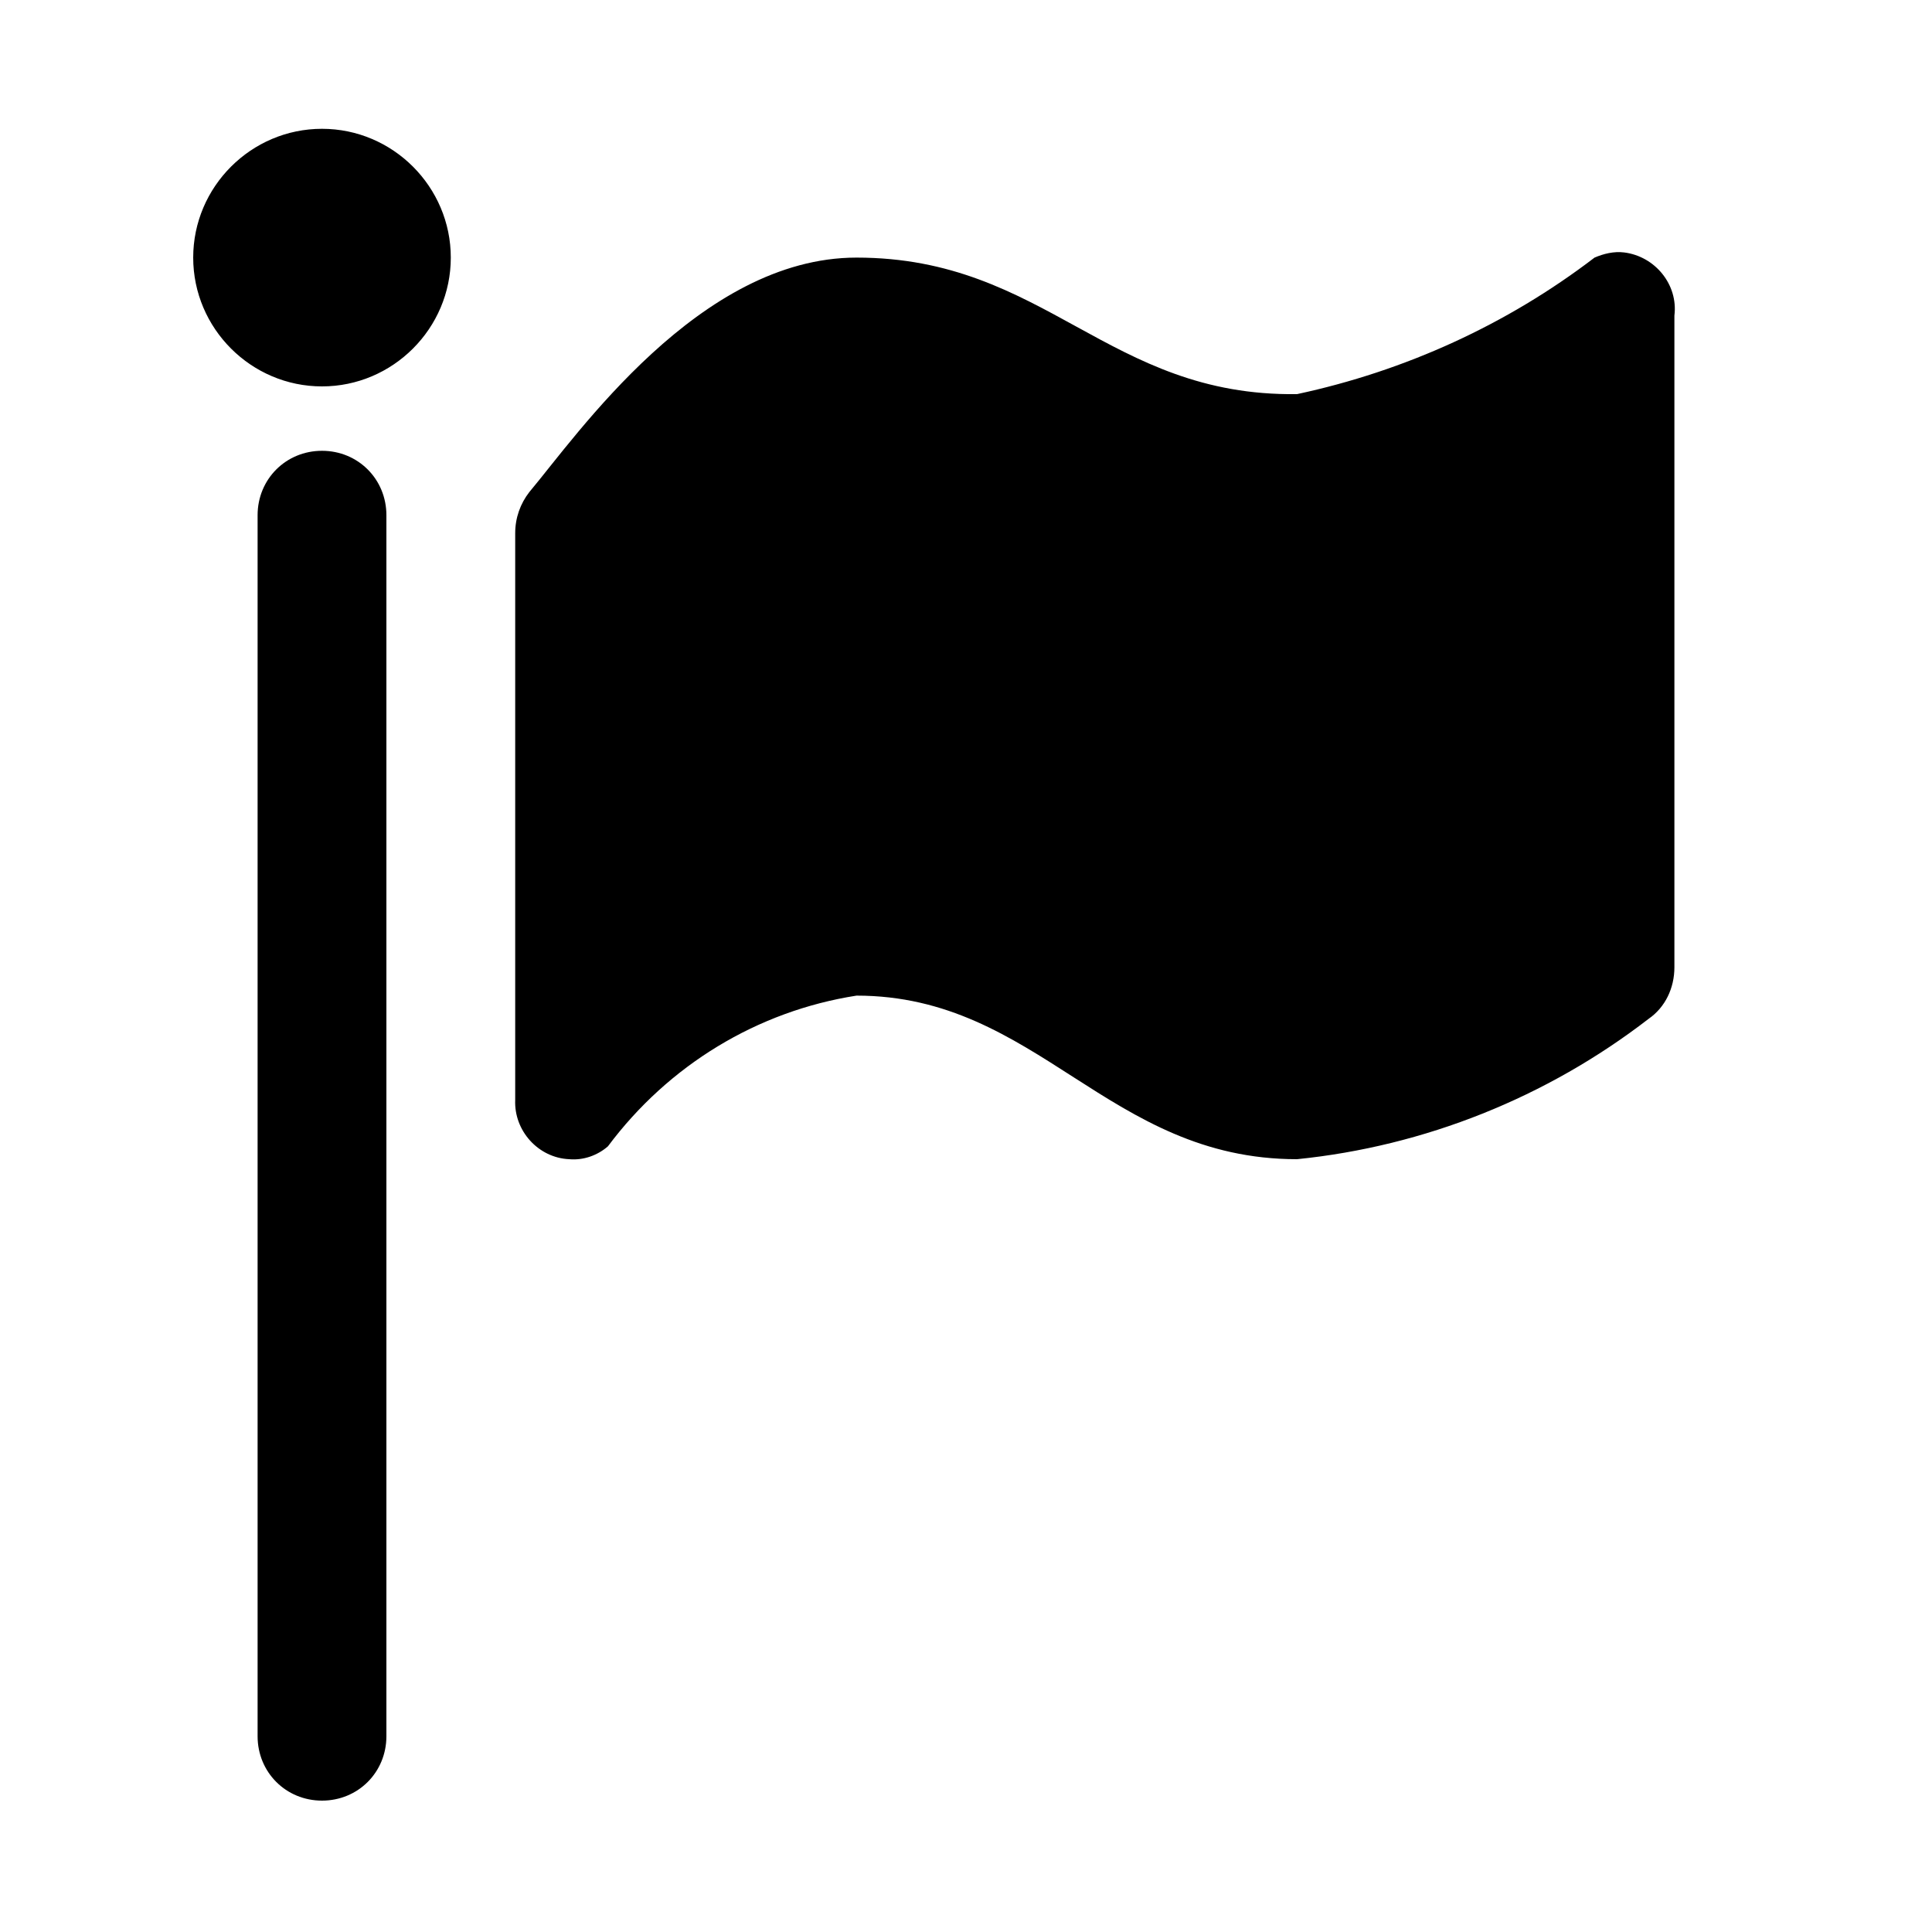
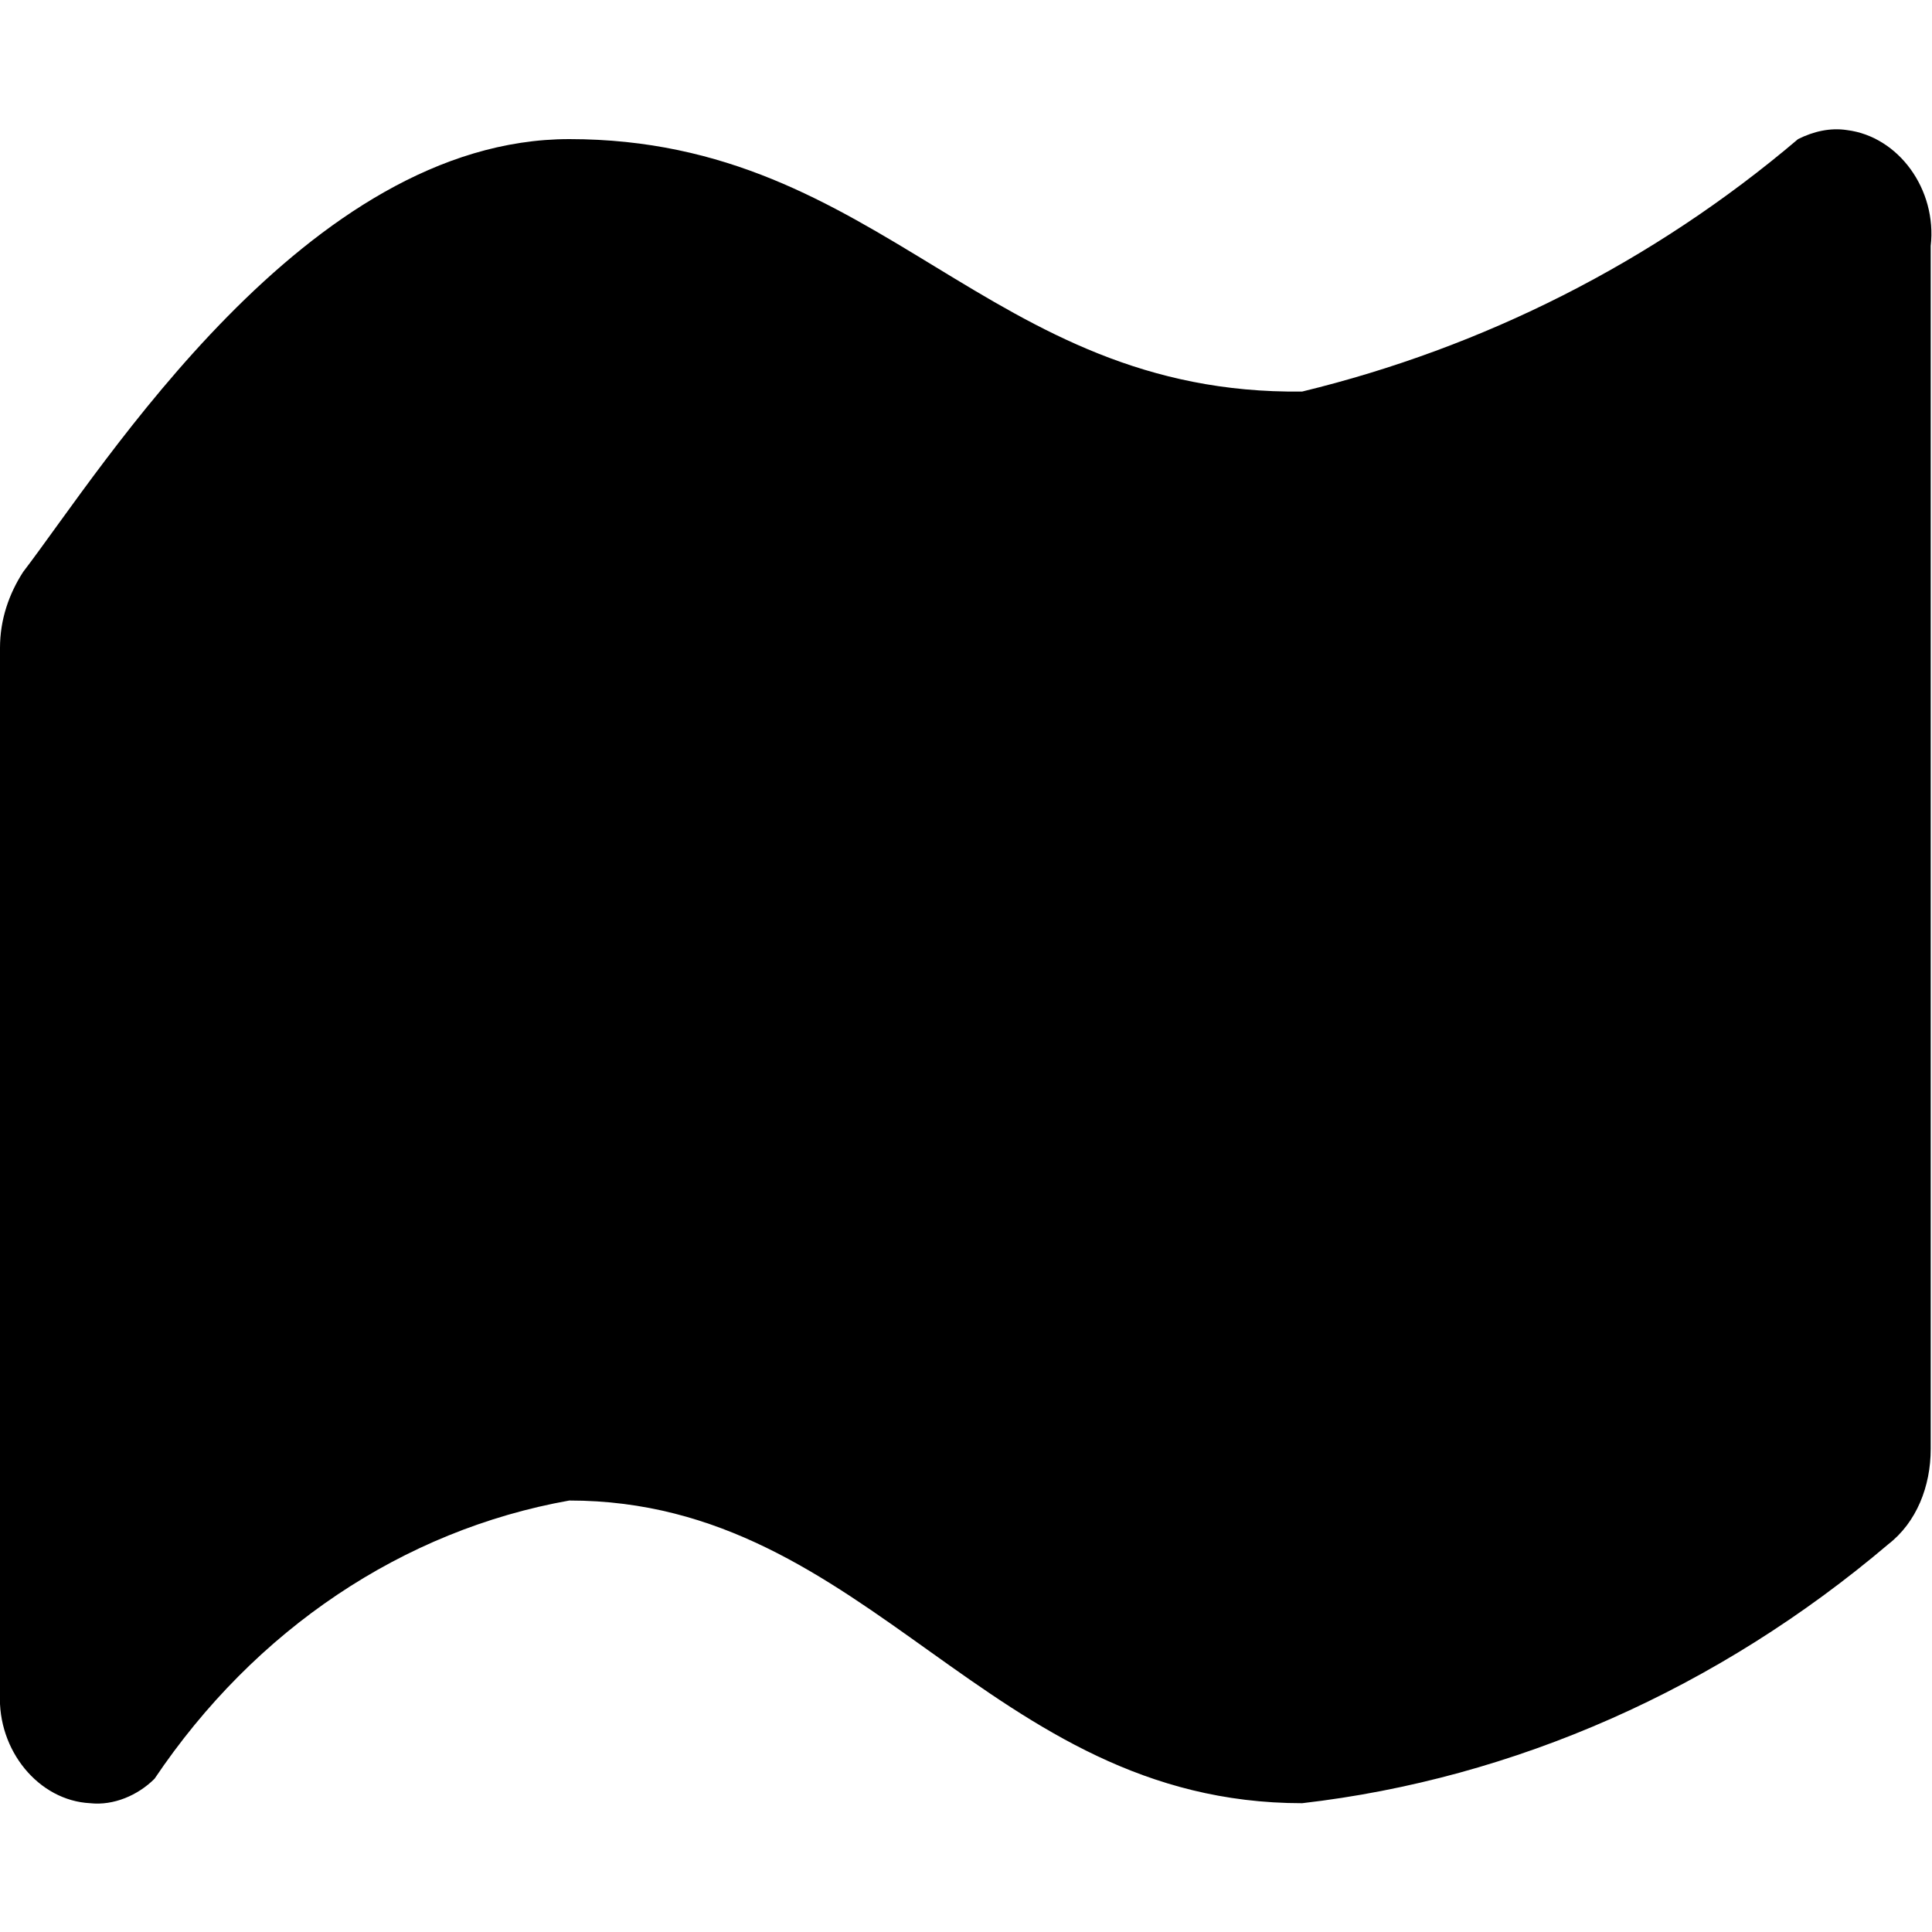
<svg xmlns="http://www.w3.org/2000/svg" viewBox="0 0 15 15">
-   <path d="M6.65 2C5.43 2 4.48 3.38 4.11 3.82C4.04 3.91 4 4.02 4 4.14v4.4C3.99 8.78 4.18 8.99 4.42 9C4.53 9.01 4.64 8.97 4.72 8.9c0.47 -0.63 1.16 -1.05 1.93 -1.17C8.06 7.73 8.6 9 10.07 9c0.99 -0.1 1.94 -0.48 2.73 -1.09c0.13 -0.09 0.2 -0.24 0.2 -0.4V2.45c0.03 -0.24 -0.15 -0.46 -0.39 -0.49C12.53 1.95 12.45 1.97 12.38 2c-0.68 0.52 -1.47 0.88 -2.31 1.06C8.6 3.08 8.12 2 6.65 2zM2.5 3c-0.55 0 -1 -0.45 -1 -1s0.45 -1 1 -1s1 0.45 1 1S3.05 3 2.5 3zM3 4v9.48c0 0.28 -0.22 0.5 -0.5 0.5S2 13.76 2 13.48V4c0 -0.28 0.22 -0.5 0.5 -0.5S3 3.72 3 4z" />
+   <path d="M4.42 1.08C2.38 1.08 0.8 3.63 0.18 4.44C0.07 4.61 0 4.81 0 5.03L0 13.15C-0.02 13.59 0.3 13.98 0.7 14C0.88 14.02 1.07 13.94 1.2 13.81C1.98 12.65 3.13 11.88 4.42 11.65C6.76 11.65 7.66 14 10.11 14C11.76 13.81 13.34 13.11 14.66 11.99C14.88 11.82 14.99 11.54 14.99 11.25L14.99 1.91C15.04 1.47 14.74 1.06 14.34 1.01C14.21 0.99 14.08 1.02 13.96 1.08C12.83 2.04 11.51 2.7 10.11 3.04C7.66 3.07 6.86 1.08 4.42 1.08Z" />
</svg>
